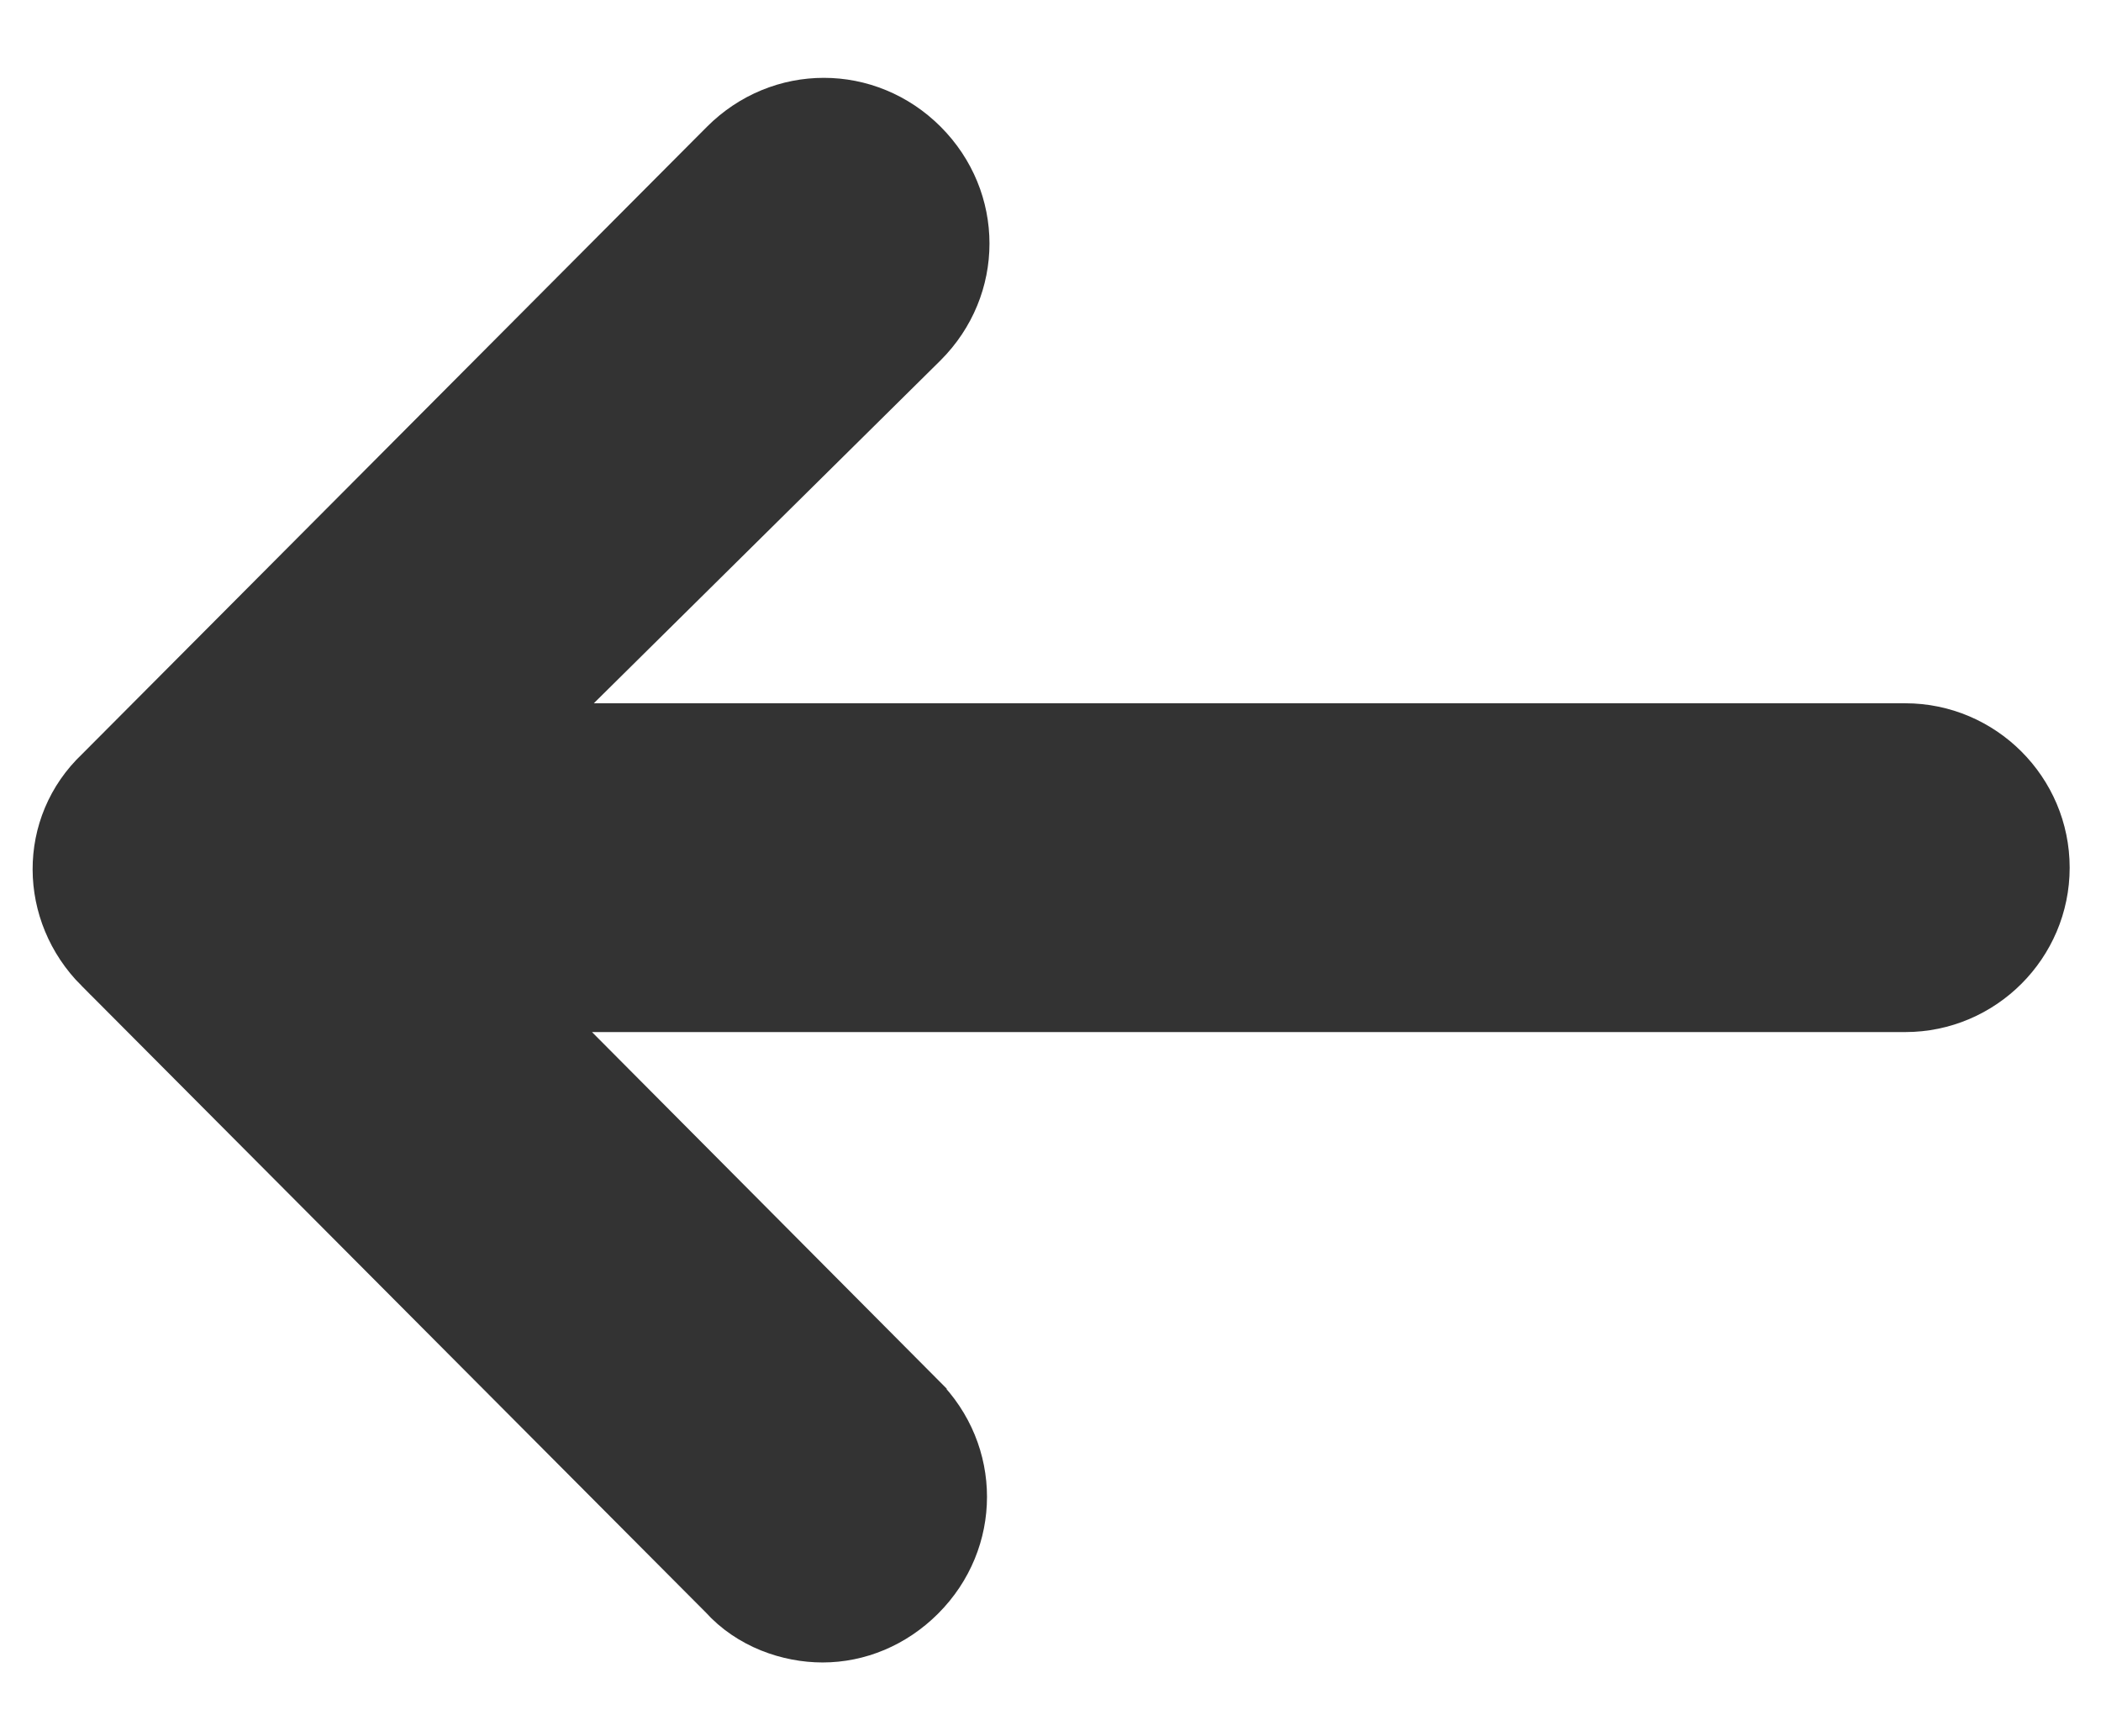
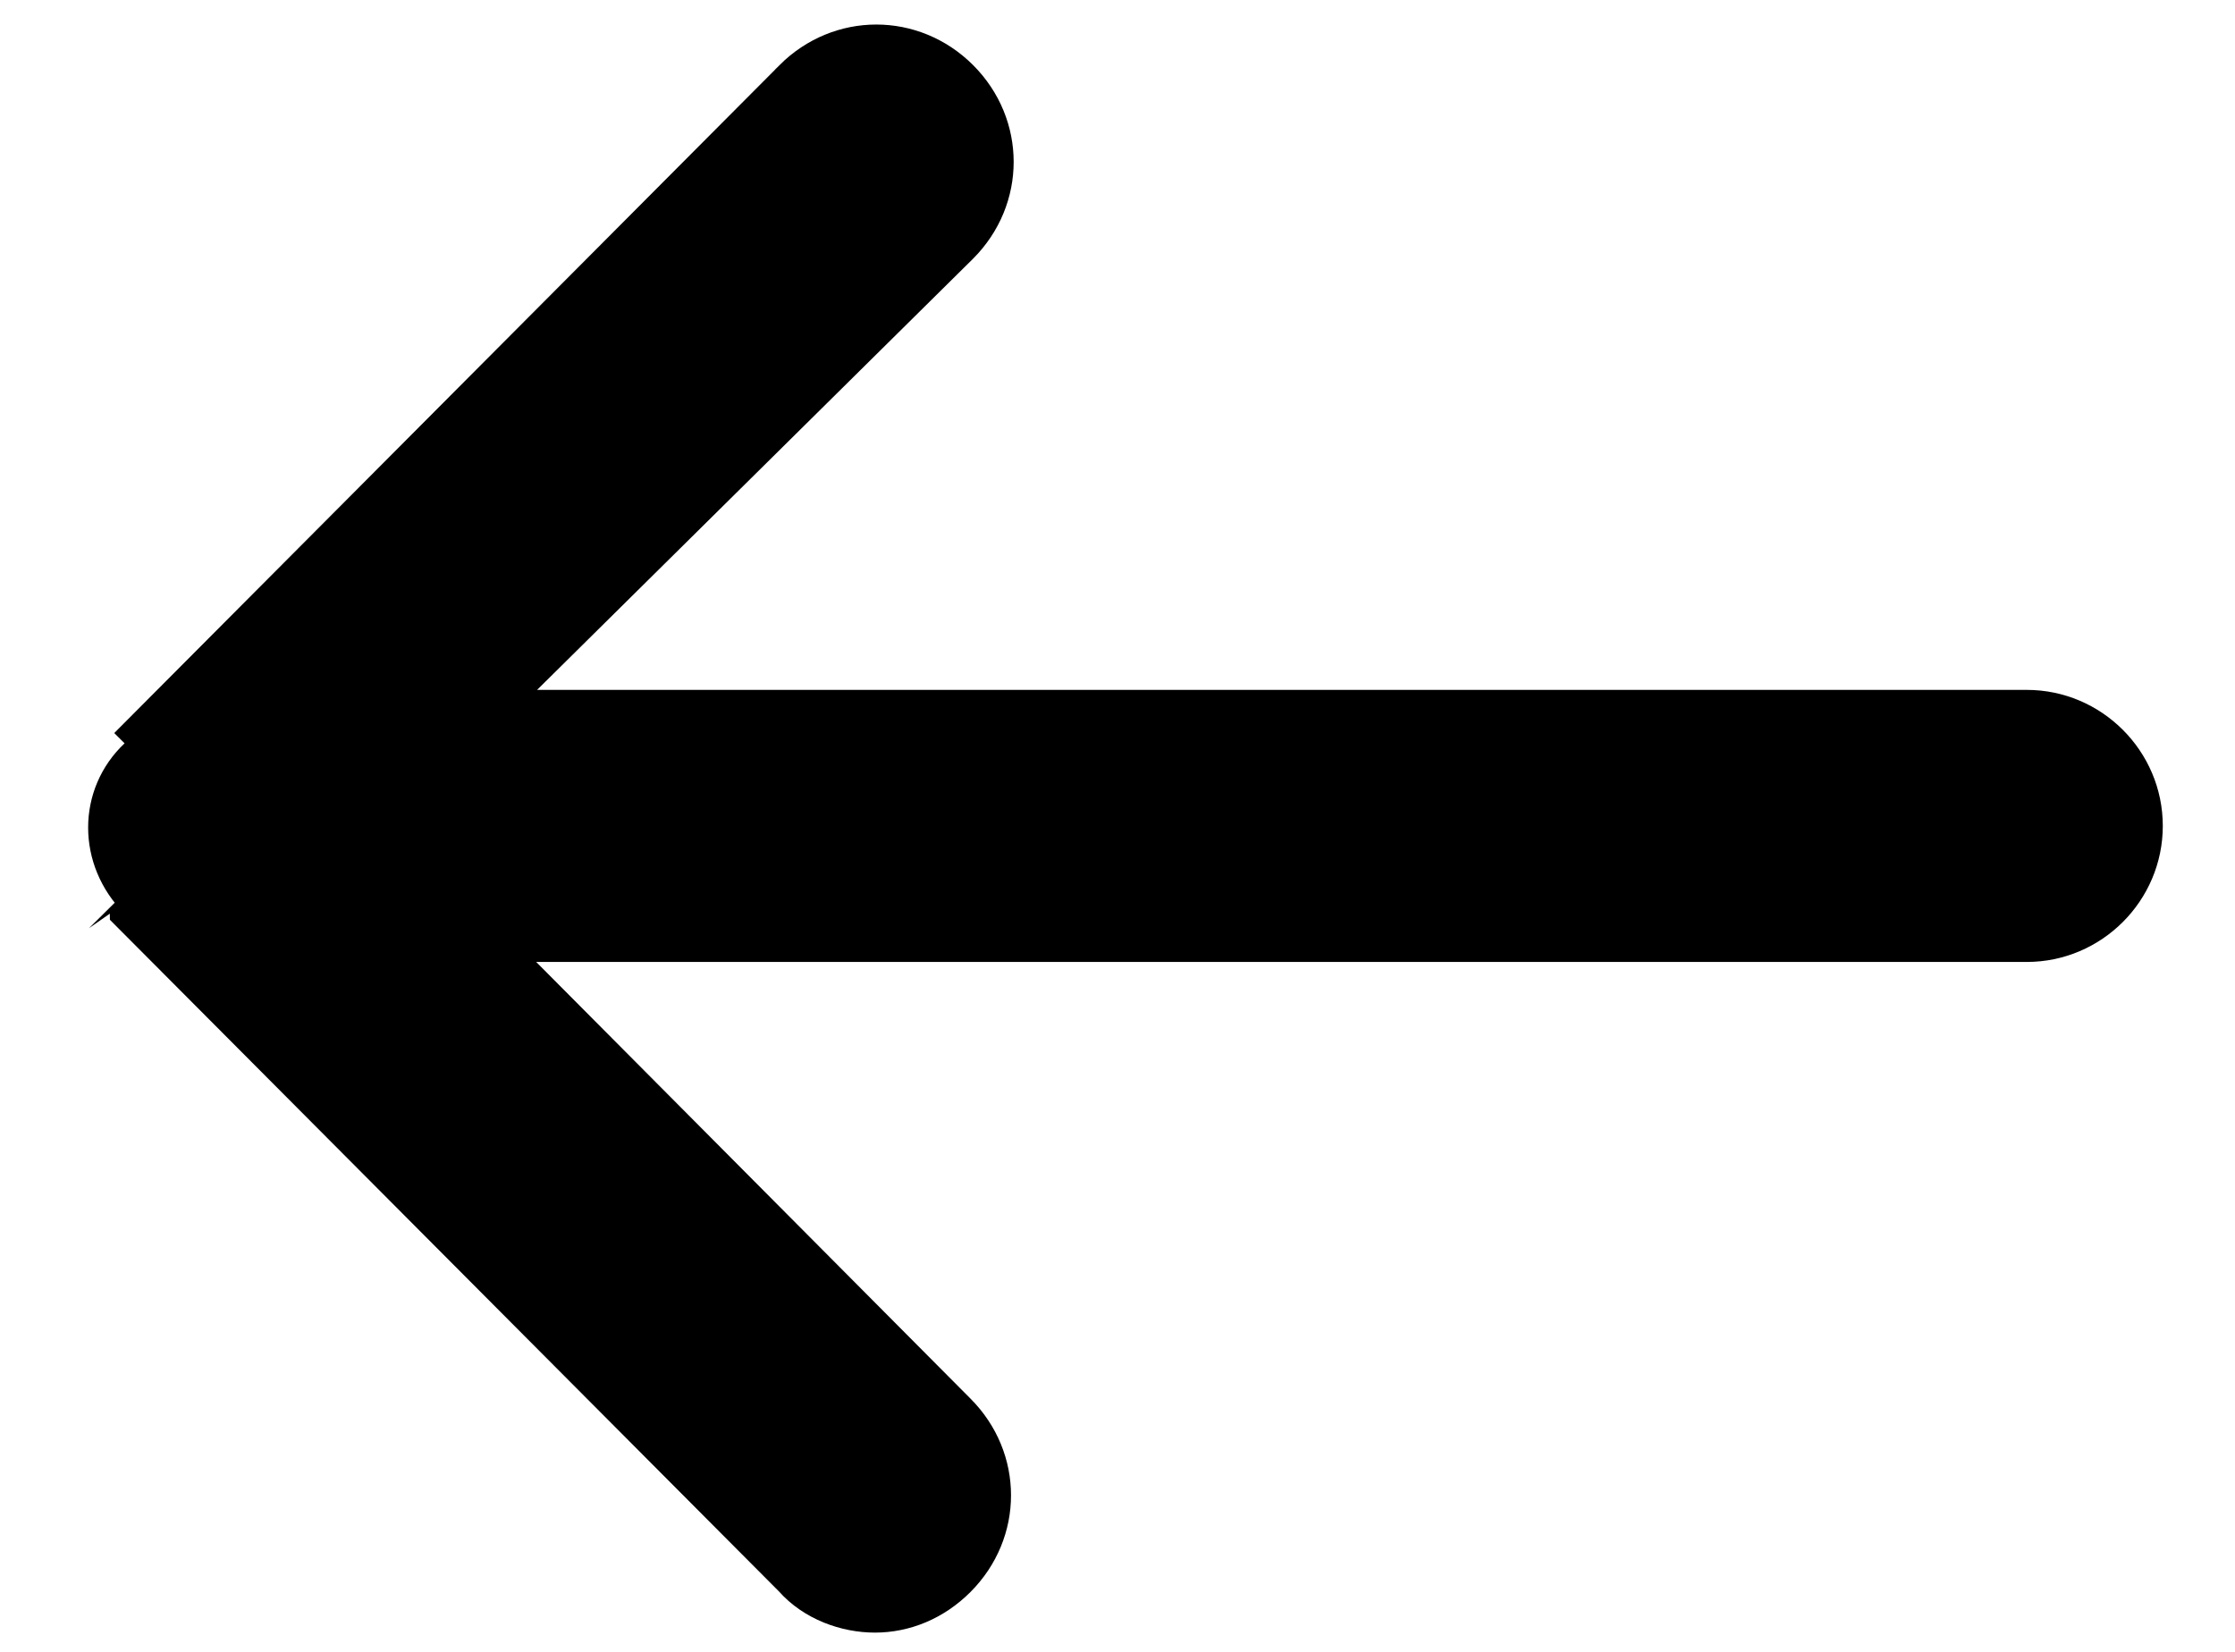
- <svg xmlns="http://www.w3.org/2000/svg" width="23" height="19" viewBox="0 0 23 19" fill="none">
-   <path d="M5.649 8.05L10.048 3.699L10.05 3.697C10.626 3.121 10.626 2.212 10.05 1.635C9.473 1.058 8.564 1.058 7.987 1.635L7.987 1.635L1.143 8.507C0.556 9.062 0.569 9.974 1.139 10.545C1.14 10.545 1.14 10.545 1.14 10.545L7.979 17.412C8.25 17.715 8.652 17.852 9.005 17.852C9.375 17.852 9.739 17.703 10.022 17.42C10.599 16.843 10.599 15.935 10.023 15.358C10.022 15.358 10.022 15.358 10.022 15.357L5.639 10.95H20.857C21.655 10.95 22.307 10.298 22.307 9.5C22.307 8.702 21.655 8.05 20.857 8.05H5.649ZM9.802 3.45L9.802 3.45L9.802 3.45Z" fill="#333333" stroke="#333333" stroke-width="0.7" />
+ <svg xmlns="http://www.w3.org/2000/svg" width="23" height="17" viewBox="0 0 23 17" fill="none">
+   <path d="M8.128 0.777L8.128 0.776C8.627 0.278 9.409 0.278 9.908 0.776C10.406 1.275 10.406 2.057 9.908 2.556L9.907 2.557L5.162 7.25H20.857C21.544 7.25 22.107 7.812 22.107 8.5C22.107 9.188 21.544 9.75 20.857 9.75H5.157L9.88 14.499C9.88 14.499 9.88 14.499 9.88 14.499C10.379 14.998 10.379 15.78 9.88 16.279C9.633 16.526 9.32 16.652 9.004 16.652C8.696 16.652 8.351 16.531 8.125 16.275L1.281 9.404C1.281 9.403 1.28 9.403 1.28 9.403L1.28 9.403L1.387 9.297C0.947 8.857 0.947 8.17 1.387 7.757L8.128 0.777ZM8.128 0.777L1.282 7.65L8.128 0.777Z" fill="black" stroke="black" stroke-width="0.3" />
</svg>
